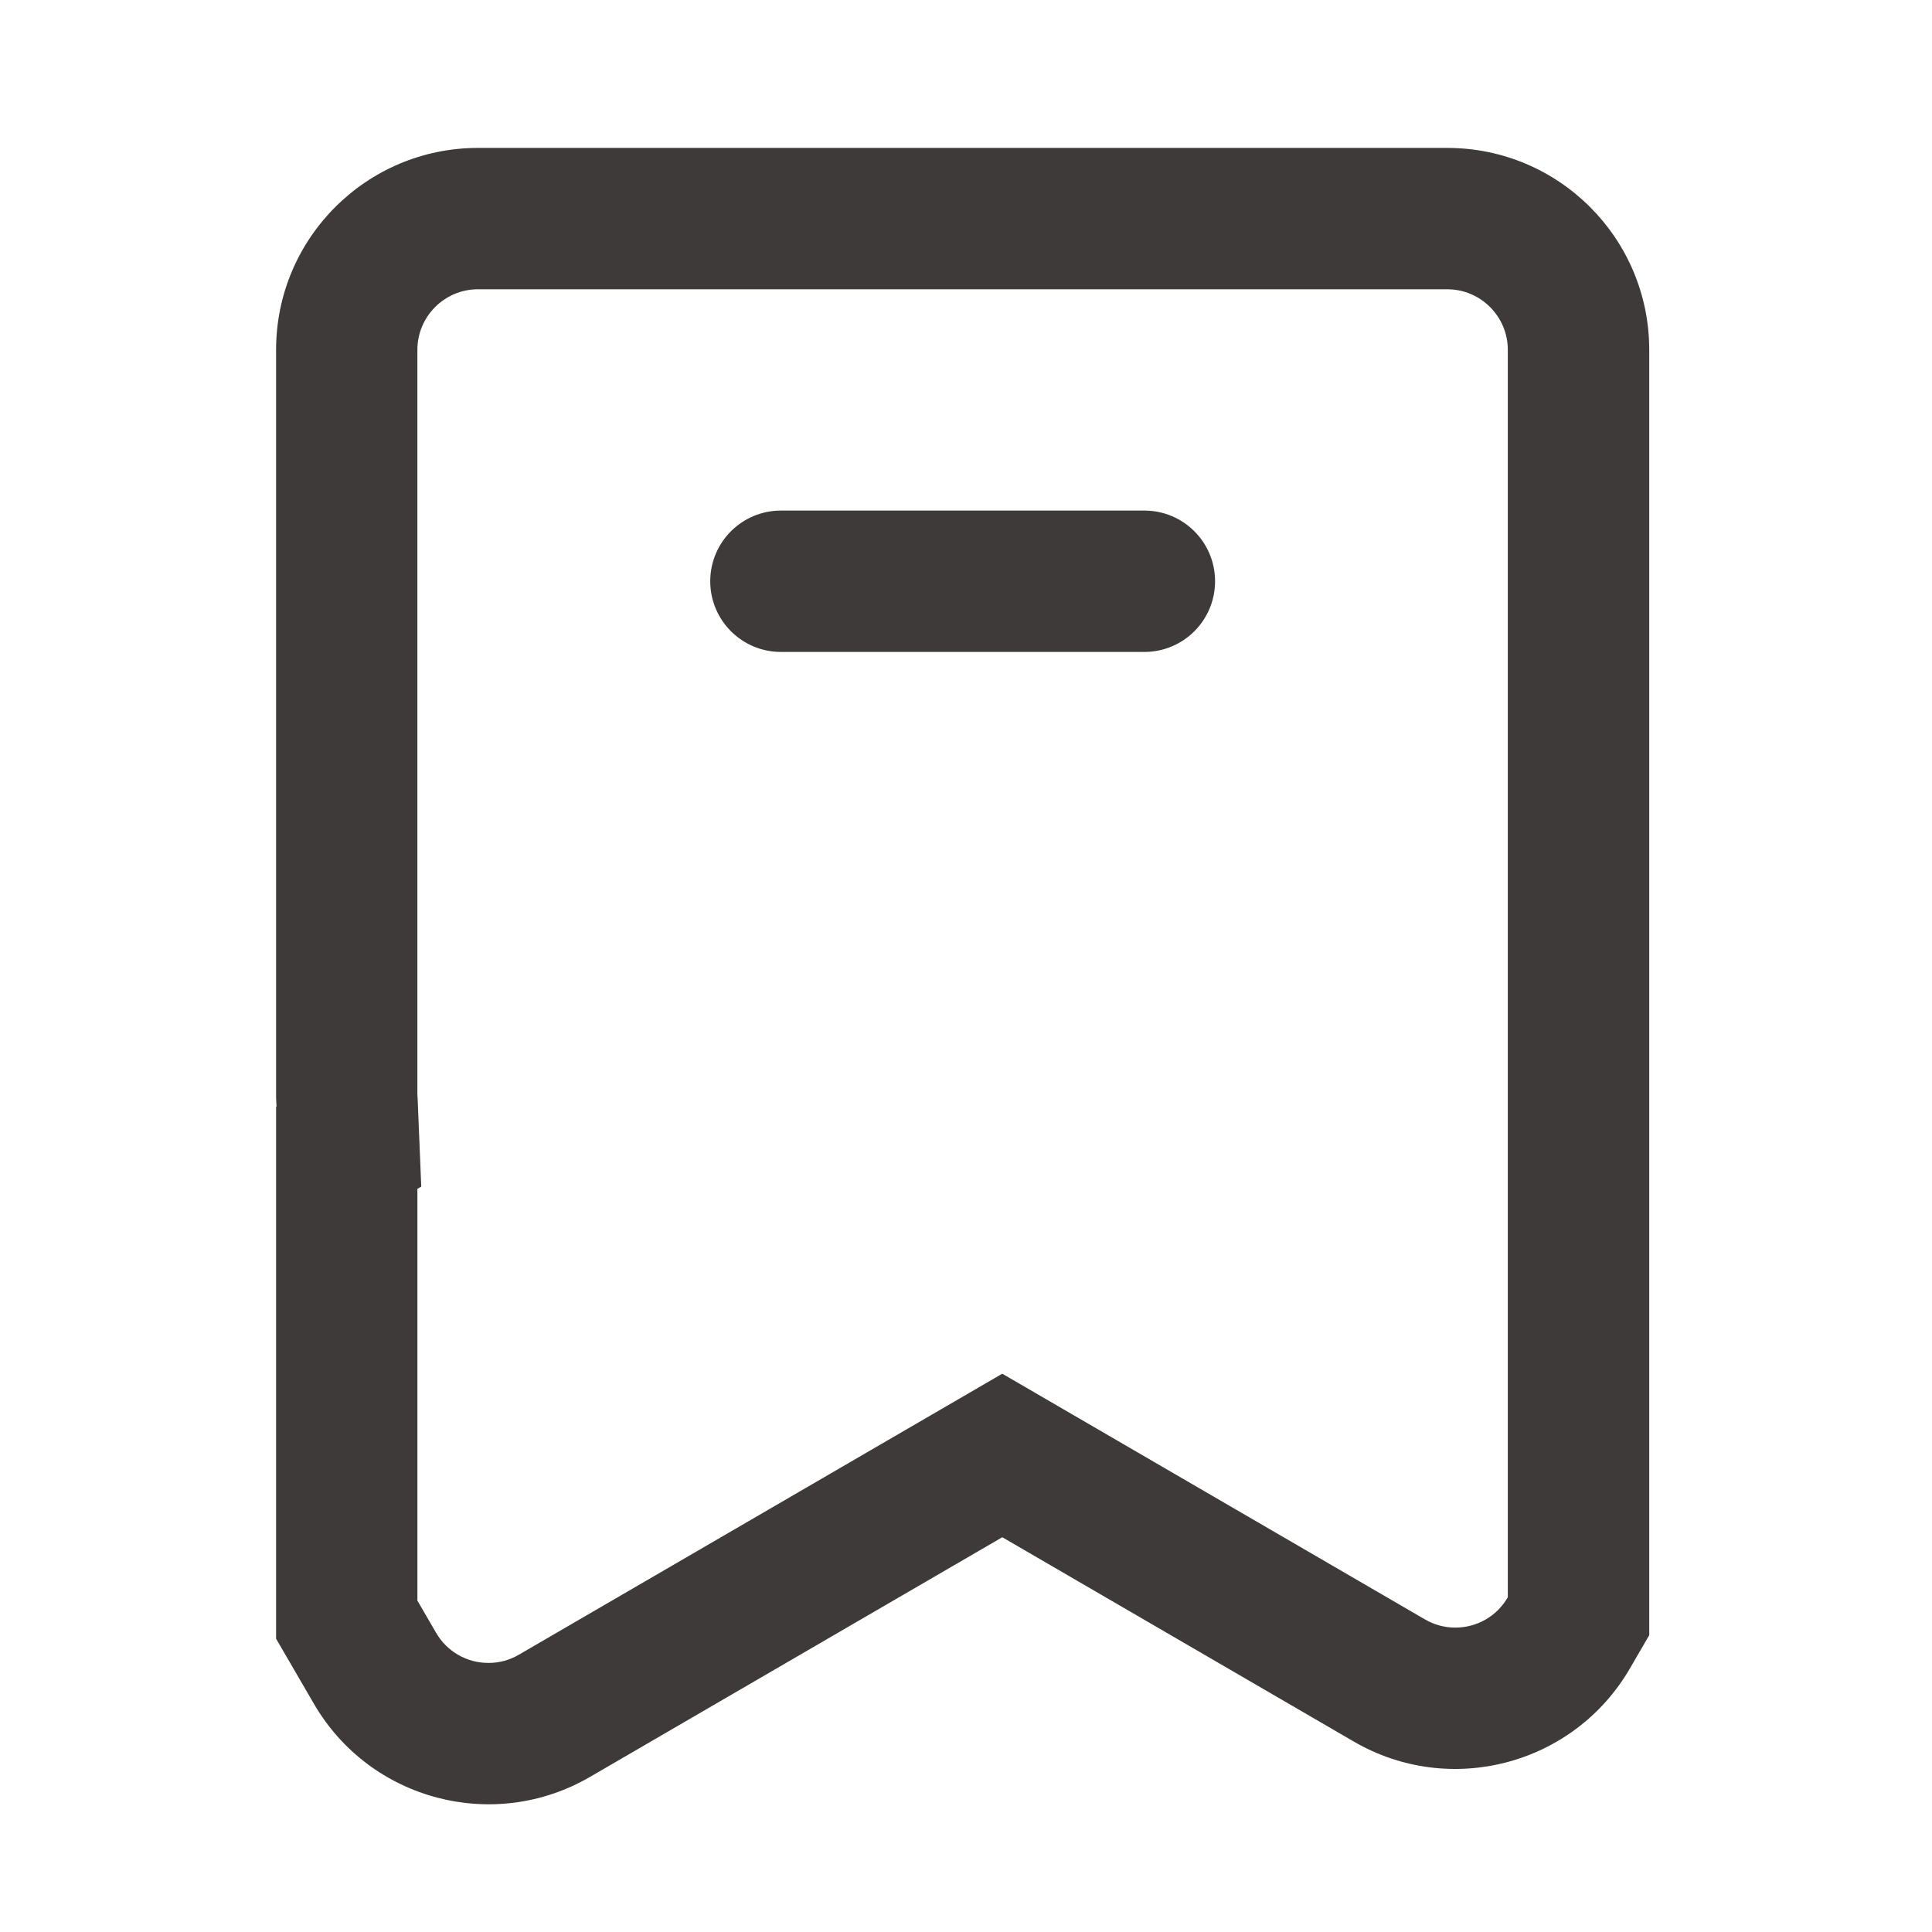
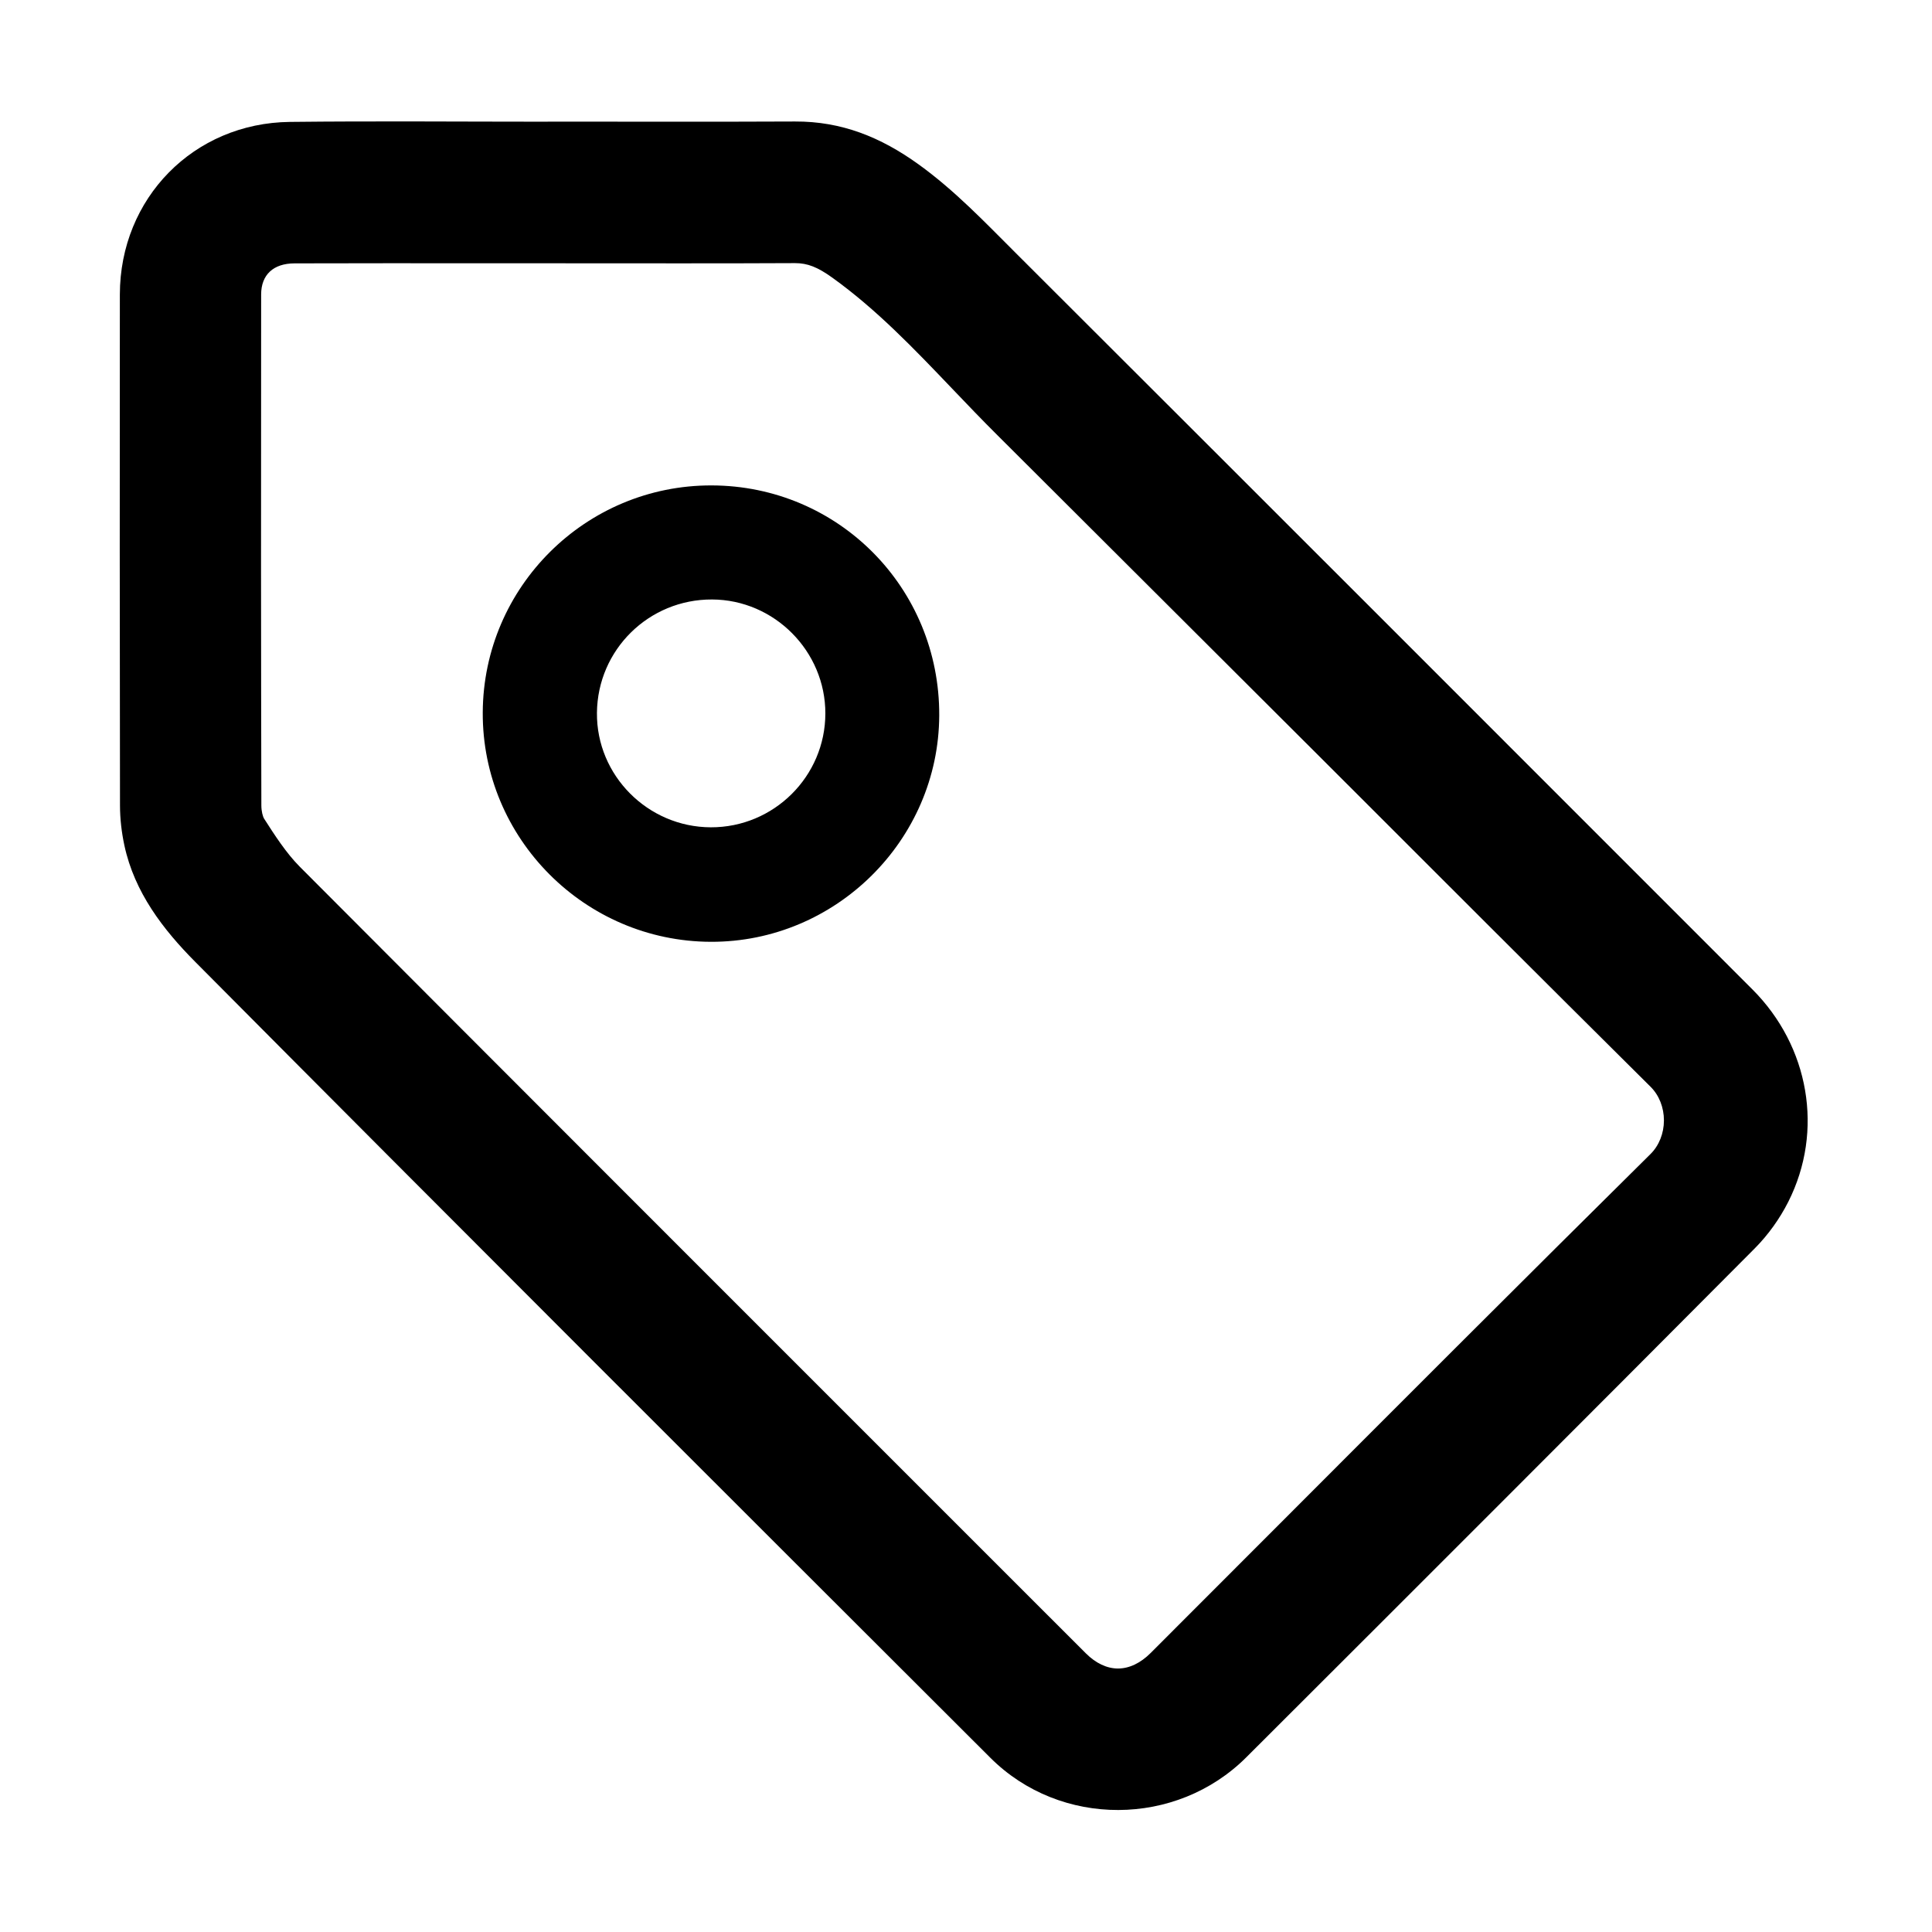
- <svg xmlns="http://www.w3.org/2000/svg" t="1617966550601" class="icon" viewBox="0 0 1024 1024" version="1.1" p-id="2022" width="200" height="200">
+ <svg xmlns="http://www.w3.org/2000/svg" t="1617974205255" class="icon" viewBox="0 0 1024 1024" version="1.1" p-id="6799" width="200" height="200">
  <defs>
    <style type="text/css" />
  </defs>
-   <path d="M767.096 78.4h-513.734c-59.113 0-107.03 47.928-107.03 107.03v396.011c0 1.712 0.171 3.361 0.246 5.041l-0.246 0.15v281.917l20.047 34.496c29.701 51.107 95.214 68.456 146.332 38.756l218.523-127.034 186.318 108.304c51.107 29.701 116.62 12.351 146.332-38.756l10.243-17.617V185.43c0-59.102-47.917-107.03-107.03-107.03z m32.109 768.091l-0.086 0.171a31.916 31.916 0 0 1-27.871 15.99 31.595 31.595 0 0 1-16.055-4.367l-223.971-130.191-256.187 148.922c-4.988 2.901-10.382 4.367-16.033 4.367a31.906 31.906 0 0 1-27.871-15.99l-9.9-17.039V630.108l2.044-1.167-1.884-45.948-0.171-2.943v-394.62c0-17.703 14.406-32.109 32.109-32.109h513.734c17.703 0 32.109 14.406 32.109 32.109v661.061z" fill="#3E3A39" p-id="2023" />
-   <path d="M644.011 308.076c0 20.7-16.761 37.461-37.461 37.461h-192.644a37.45 37.45 0 0 1-37.461-37.461c0-20.7 16.761-37.461 37.461-37.461h192.644a37.461 37.461 0 0 1 37.461 37.461z" fill="#3E3A39" p-id="2024" />
+   <path d="M290.179 125.042" p-id="6800" />
+   <path d="M376.757 499.177c-66.842-0.223-121.19-54.85-120.89-121.511 0.298-66.602 54.58-120.508 121.223-120.388 67.325 0.126 121.034 54.392 120.723 121.973C497.509 445.318 442.92 499.394 376.757 499.177L376.757 499.177zM376.738 438.489c33.411 0.102 60.682-26.999 60.717-60.328 0.036-33.022-27.048-60.281-60.029-60.424-33.513-0.142-60.704 26.612-61.034 60.054C316.068 410.957 343.338 438.382 376.738 438.489L376.738 438.489zM376.738 438.489" p-id="6801" />
+   <path d="M928.818 524.409C798.774 394.333 668.764 264.225 538.569 134.3c-16.505-16.464-32.48-33.327-51.724-47.196-20.039-14.437-40.845-22.821-65.433-22.706-43.687 0.21-87.372 0.06-131.058 0.06 0 0.012 0 0.031-0.006 0.047-45.562 0-91.133-0.399-136.69 0.108-51.029 0.568-90.073 40.454-90.134 91.478-0.094 90.289-0.078 180.586 0.072 270.879 0.013 7.04 0.851 14.201 2.326 21.09 5.334 24.897 20.548 44.632 37.61 61.803 140.087 140.993 280.765 281.403 421.419 421.836 37.091 37.024 98.472 36.778 135.613-0.293 89.948-89.77 179.825-179.614 269.462-269.702 7.1-7.127 13.276-15.758 17.81-24.74C966.805 599.406 958.936 554.523 928.818 524.409zM874.814 611.652c-65.811 65.096-132.3 131.677-196.602 196.065-22.779 22.808-45.558 45.618-68.352 68.41-5.378 5.378-11.363 8.22-17.309 8.22-5.879 0-11.776-2.791-17.054-8.069l-74.783-74.772C388.64 689.455 272.75 573.59 158.959 459.452c-7.272-7.292-13.471-16.957-18.939-25.484-0.736-1.148-1.489-3.954-1.495-7.08-0.19-79.288-0.227-165.335-0.115-270.798 0.01-10.446 6.445-16.458 17.653-16.496 14.645-0.052 30.605-0.076 50.232-0.076 10.843 0 21.688 0.007 32.533 0.014 10.85 0.007 21.699 0.014 32.545 0.014l18.806 0c11.94 0 23.879 0.009 35.818 0.018 11.946 0.009 23.893 0.019 35.839 0.019 23.338 0 42.227-0.039 59.445-0.12l0.151 0c6.569 0 11.928 2.099 19.77 7.744 23.378 16.818 42.937 37.295 63.644 58.974 7.713 8.075 15.687 16.425 23.806 24.485L701.074 402.674c56.885 56.892 115.705 115.719 173.788 173.368 4.49 4.456 7.062 10.942 7.057 17.795C881.913 600.696 879.323 607.189 874.814 611.652z" p-id="6802" />
</svg>
